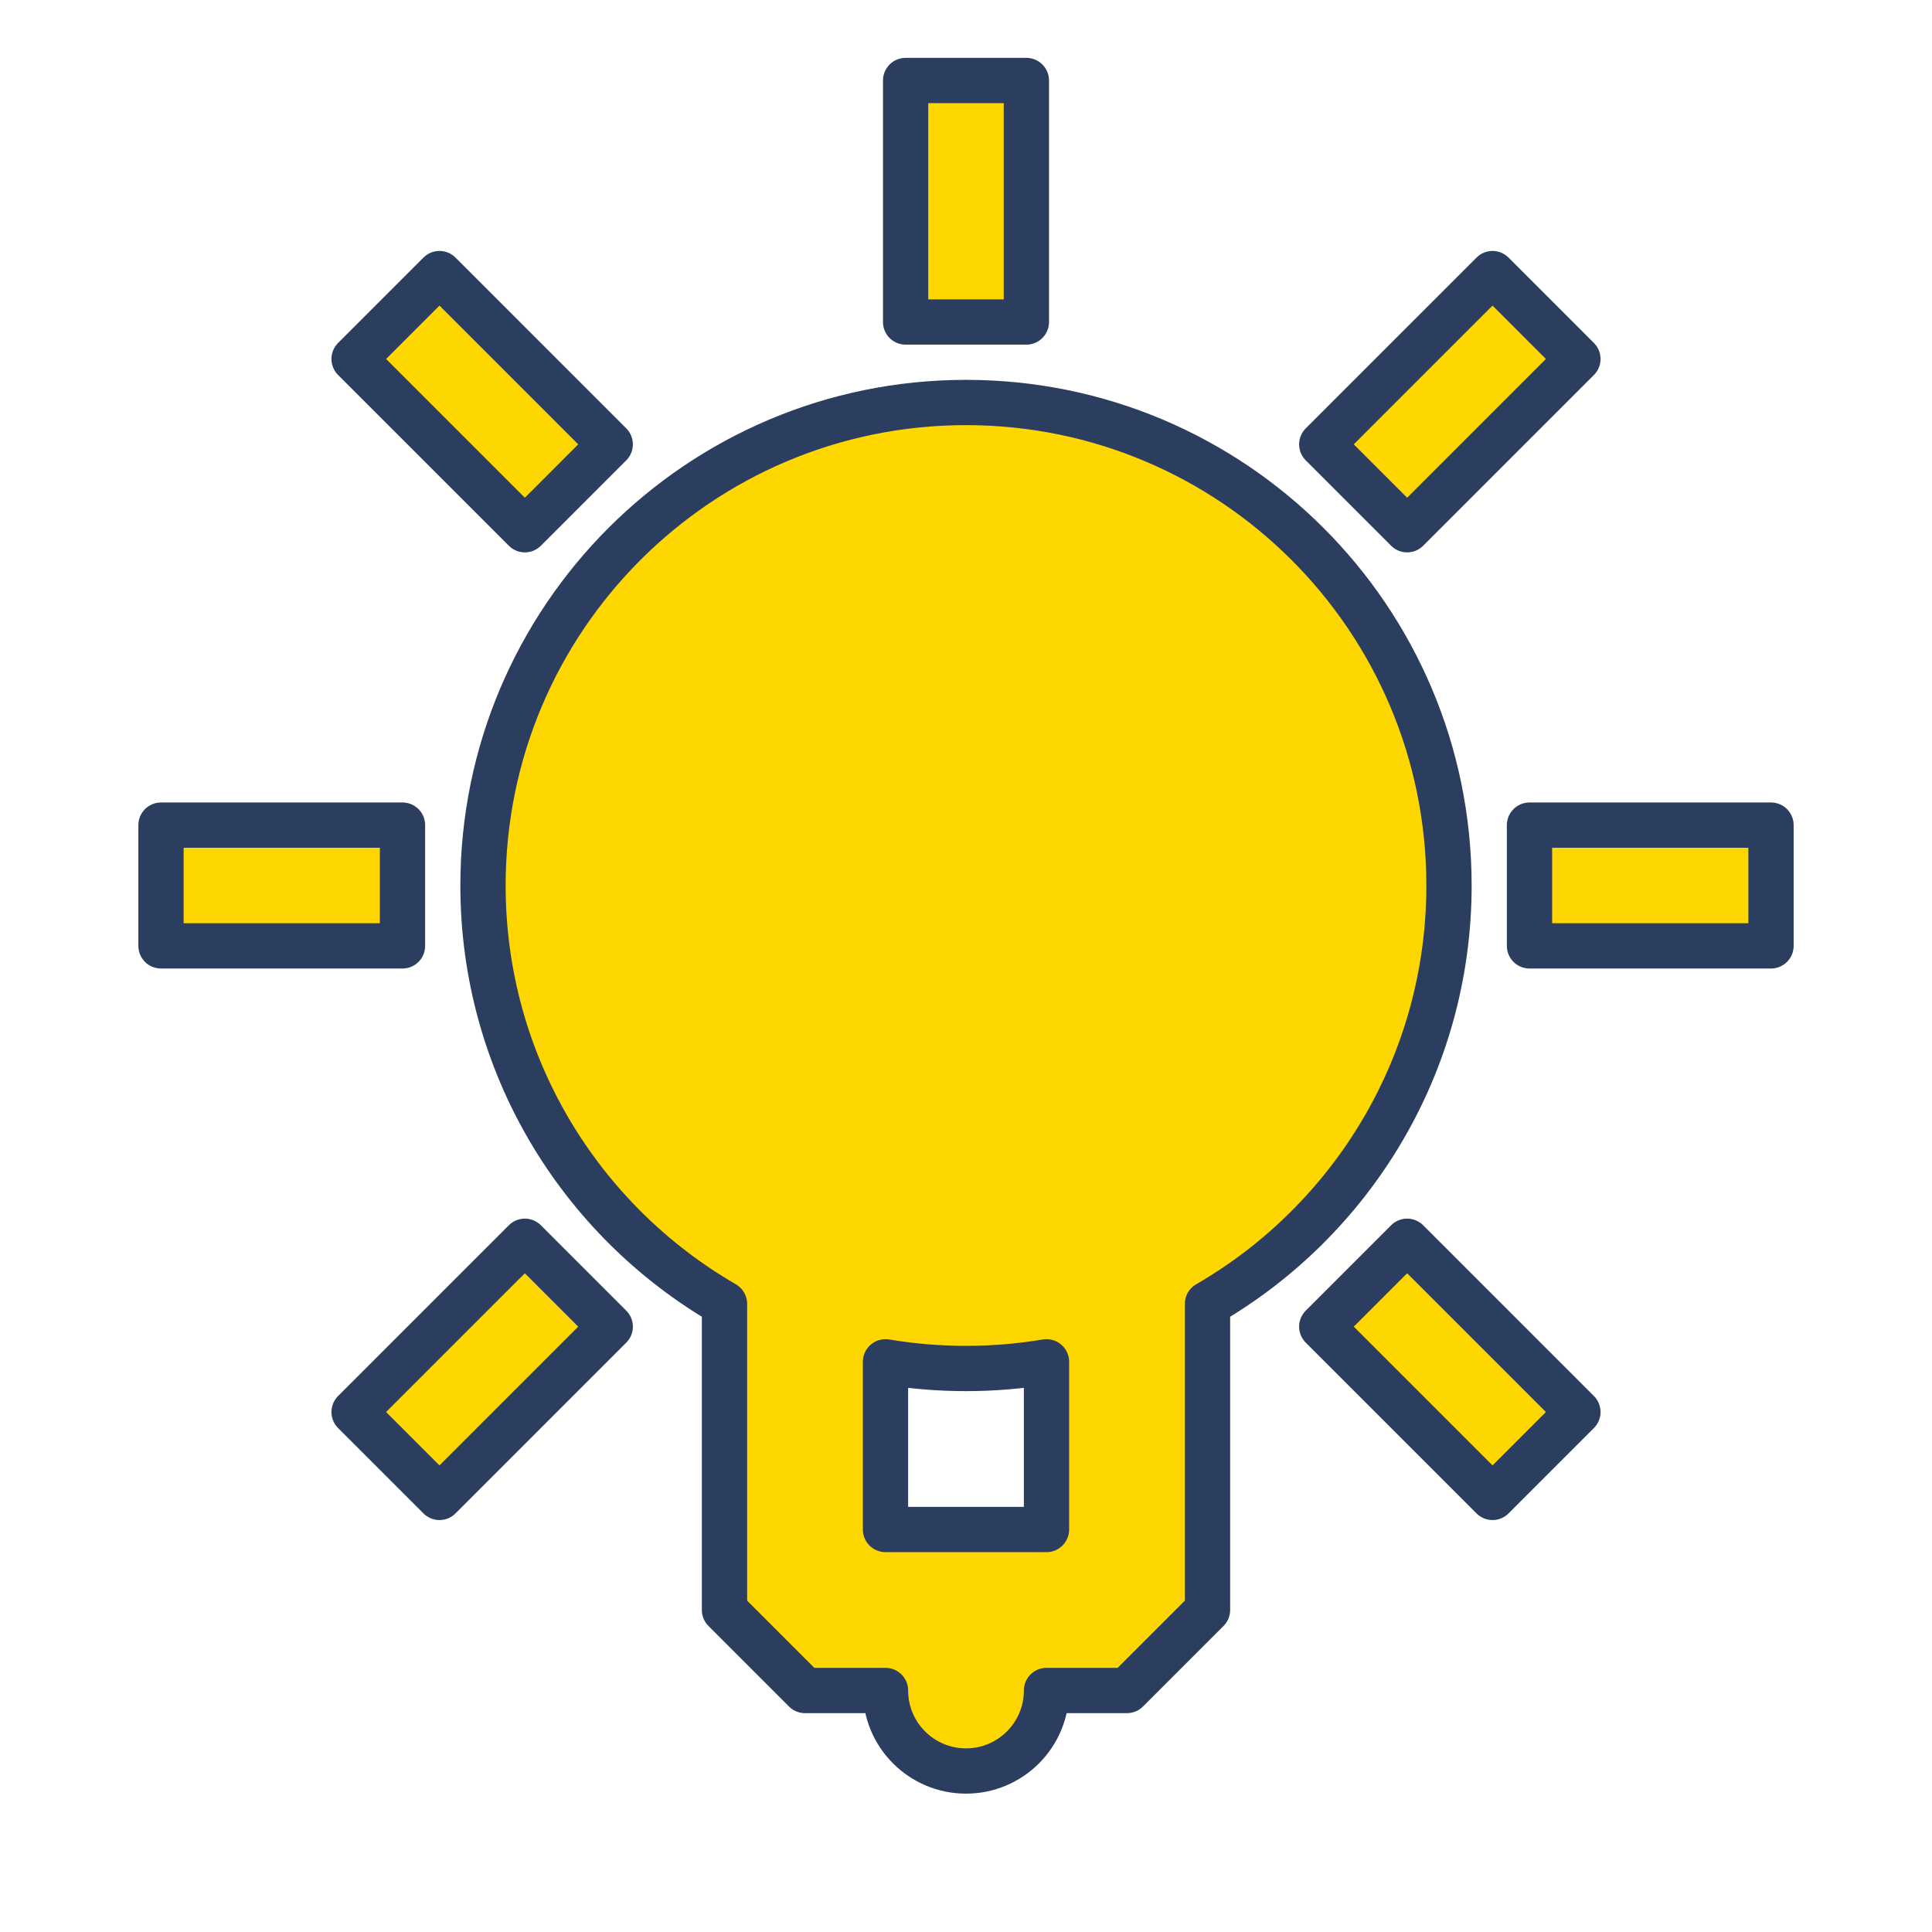
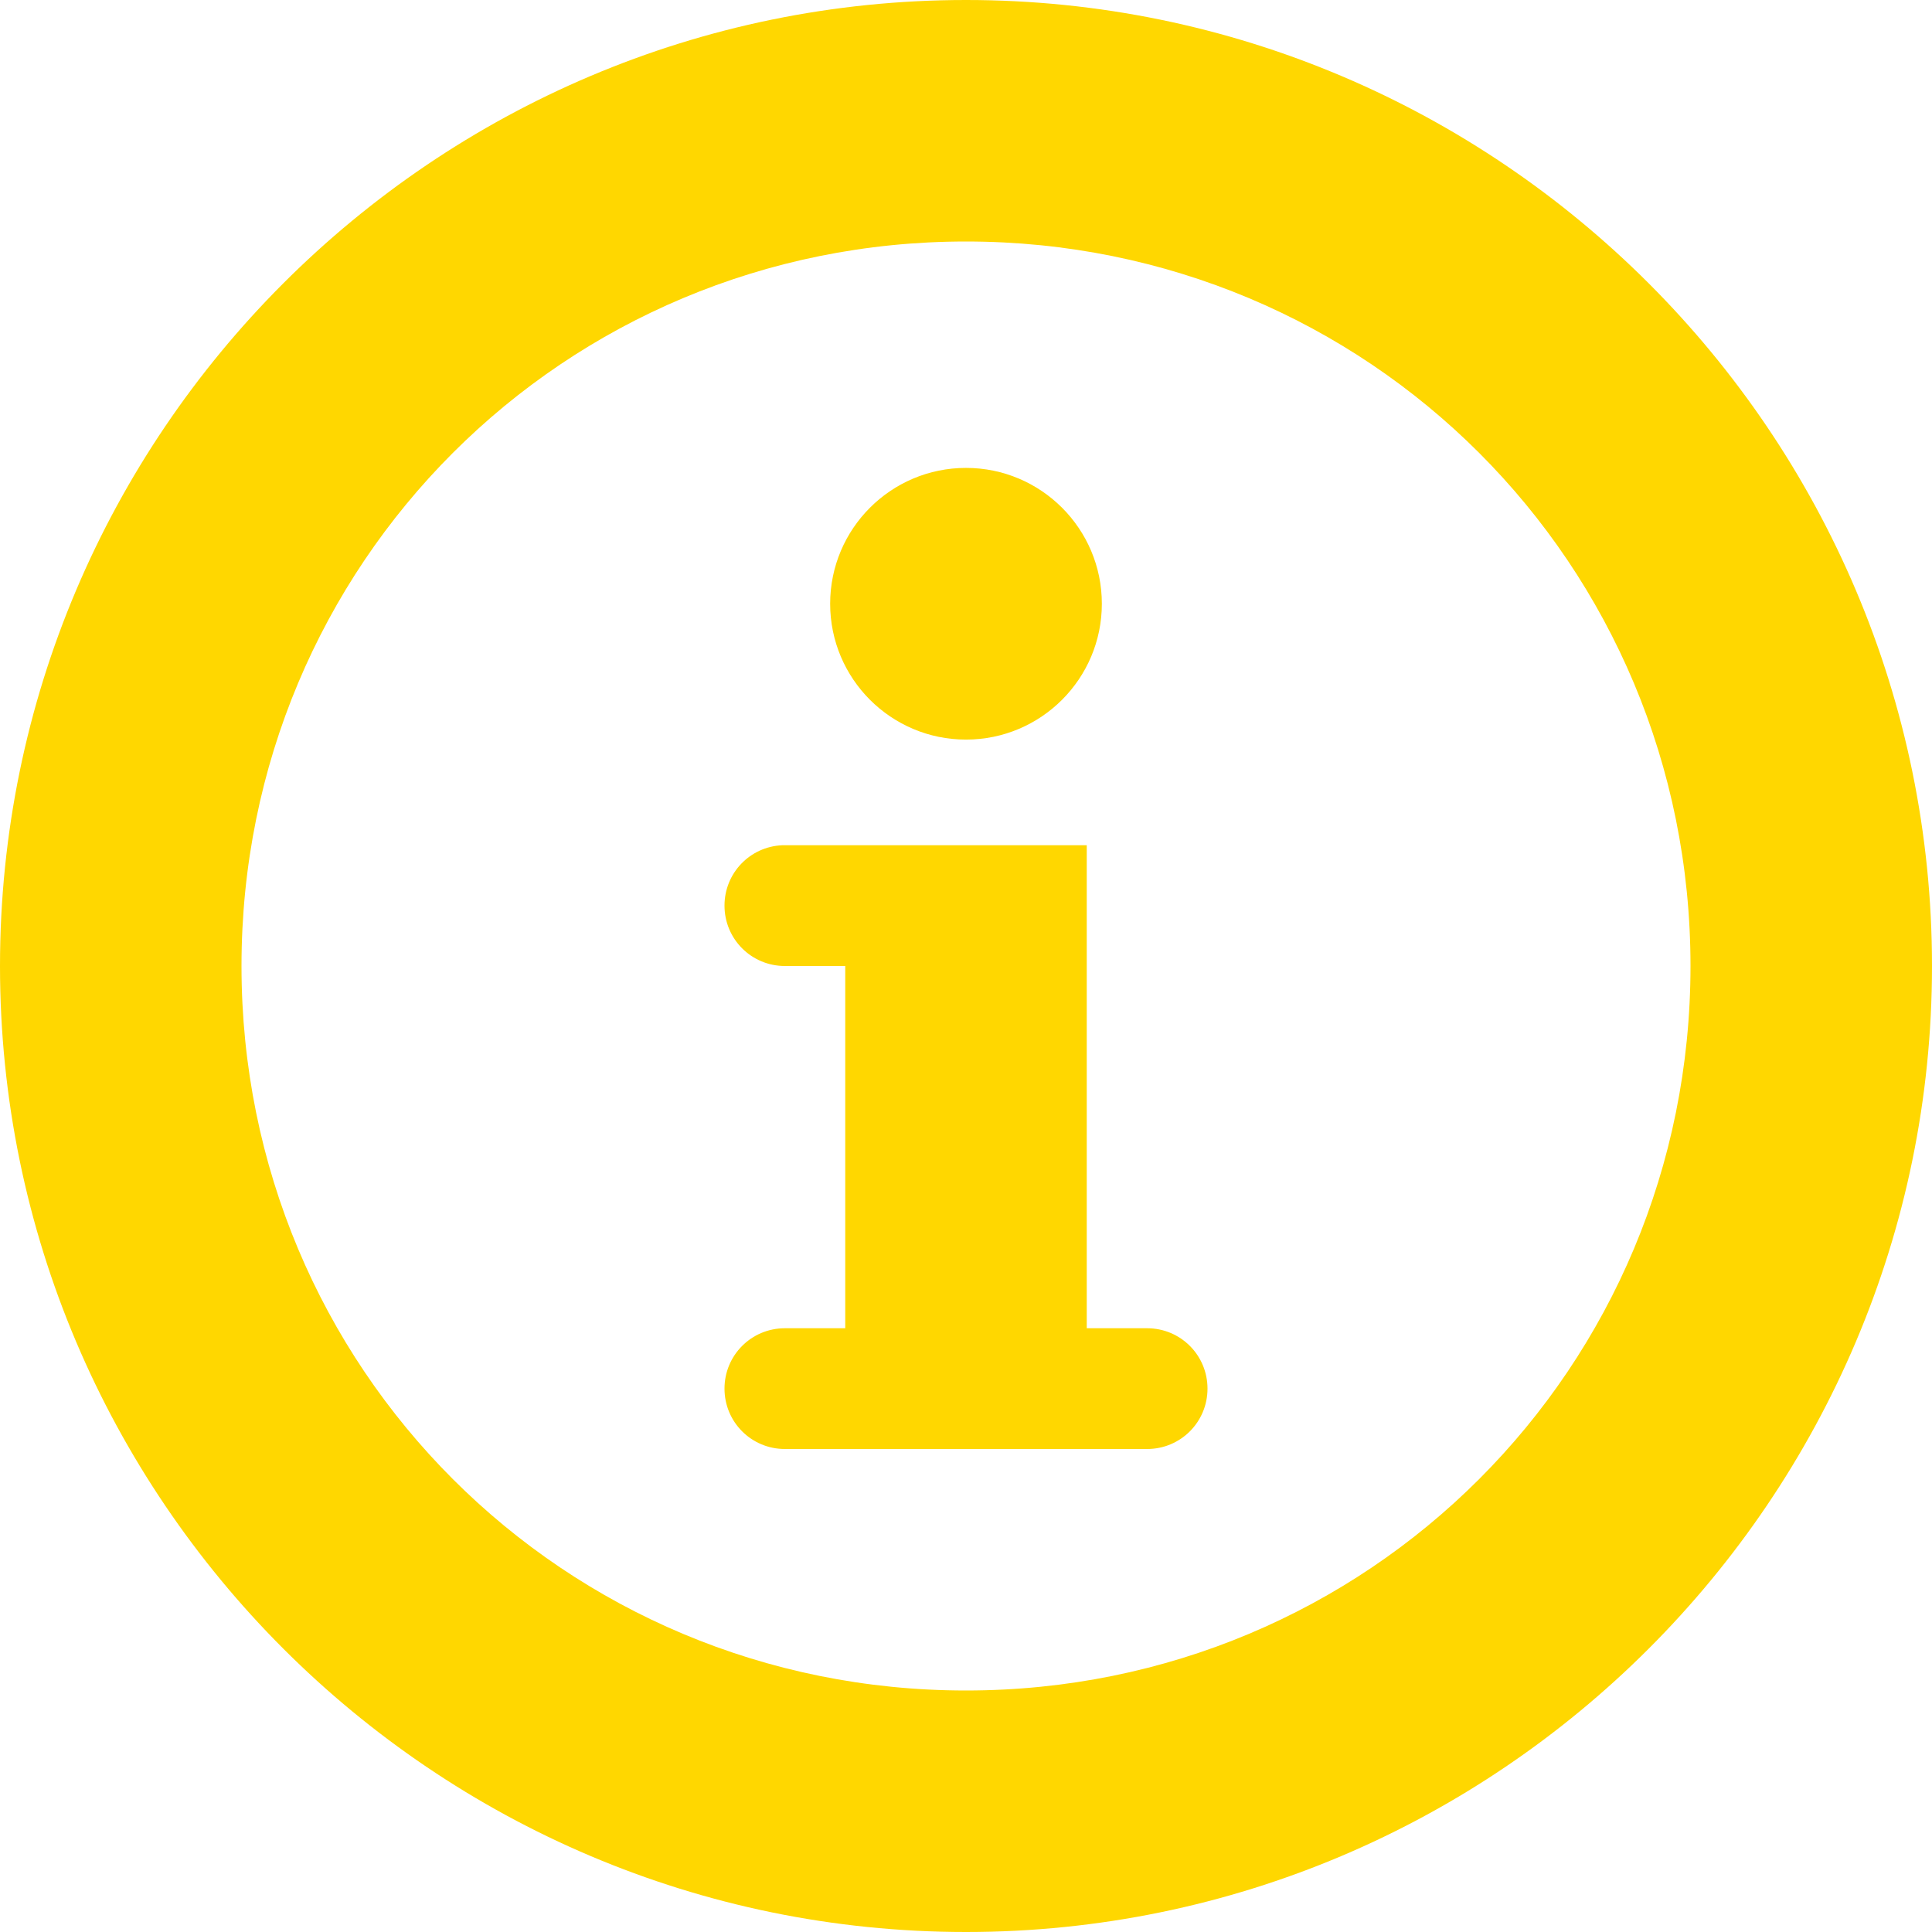
- <svg xmlns="http://www.w3.org/2000/svg" width="800px" height="800px" viewBox="0 0 512 512" version="1.1">
+ <svg xmlns="http://www.w3.org/2000/svg" width="800px" height="800px" viewBox="0 0 16 16" fill="#000000">
  <g id="SVGRepo_bgCarrier" stroke-width="0" />
  <g id="SVGRepo_tracerCarrier" stroke-linecap="round" stroke-linejoin="round" />
  <g id="SVGRepo_iconCarrier">
-     <g id="Page-1" stroke="none" stroke-width="1" fill="none" fill-rule="evenodd">
-       <g id="bulb-white" transform="translate(42.66667, 21.33333)">
-         <path d="M213.333,85.333 C284.026,85.333 341.333,142.641 341.333,213.333 C341.333,260.711 315.593,302.077 277.334,324.209 L277.333,405.333 L256,426.667 L234.667,426.667 C234.667,438.449 225.115,448 213.333,448 C201.551,448 192,438.449 192,426.667 L192,426.667 L170.667,426.667 L149.333,405.333 L149.333,324.209 C111.074,302.077 85.333,260.711 85.333,213.333 C85.333,142.641 142.641,85.333 213.333,85.333 Z M234.668,339.563 C227.73,340.727 220.602,341.333 213.333,341.333 C206.064,341.333 198.937,340.727 191.999,339.563 L192,384 L234.667,384 L234.668,339.563 Z M96.425,307.614 L119.052,330.242 L73.798,375.496 L51.17,352.869 L96.425,307.614 Z M330.242,307.614 L375.496,352.869 L352.869,375.496 L307.614,330.242 L330.242,307.614 Z M426.667,197.333 L426.667,229.333 L362.667,229.333 L362.667,197.333 L426.667,197.333 Z M64,197.333 L64,229.333 L0,229.333 L0,197.333 L64,197.333 Z M352.869,51.17 L375.496,73.798 L330.242,119.052 L307.614,96.425 L352.869,51.17 Z M73.798,51.17 L119.052,96.425 L96.425,119.052 L51.17,73.798 L73.798,51.17 Z M229.333,0 L229.333,64 L197.333,64 L197.333,0 L229.333,0 Z" fill="#ffd700" stroke="#2c3e60" stroke-width="12" stroke-linejoin="round" stroke-linecap="round" />
-       </g>
-     </g>
+     <path d="m 8 0 c -4.41 0 -8 3.59 -8 8 s 3.59 8 8 8 s 8 -3.59 8 -8 s -3.59 -8 -8 -8 z m 0 2 c 3.332 0 6 2.668 6 6 s -2.668 6 -6 6 s -6 -2.668 -6 -6 s 2.668 -6 6 -6 z m 0 1.875 c -0.621 0 -1.125 0.504 -1.125 1.125 s 0.504 1.125 1.125 1.125 s 1.125 -0.504 1.125 -1.125 s -0.504 -1.125 -1.125 -1.125 z m -1.523 3.125 c -0.266 0.012 -0.477 0.23 -0.477 0.5 c 0 0.277 0.223 0.5 0.5 0.5 h 0.5 v 3 h -0.5 c -0.277 0 -0.5 0.223 -0.5 0.5 s 0.223 0.5 0.5 0.5 h 3 c 0.277 0 0.5 -0.223 0.5 -0.5 s -0.223 -0.5 -0.5 -0.5 h -0.5 v -4 h -2.5 c -0.008 0 -0.016 0 -0.023 0 z m 0 0" fill="#ffd700" />
  </g>
</svg>
